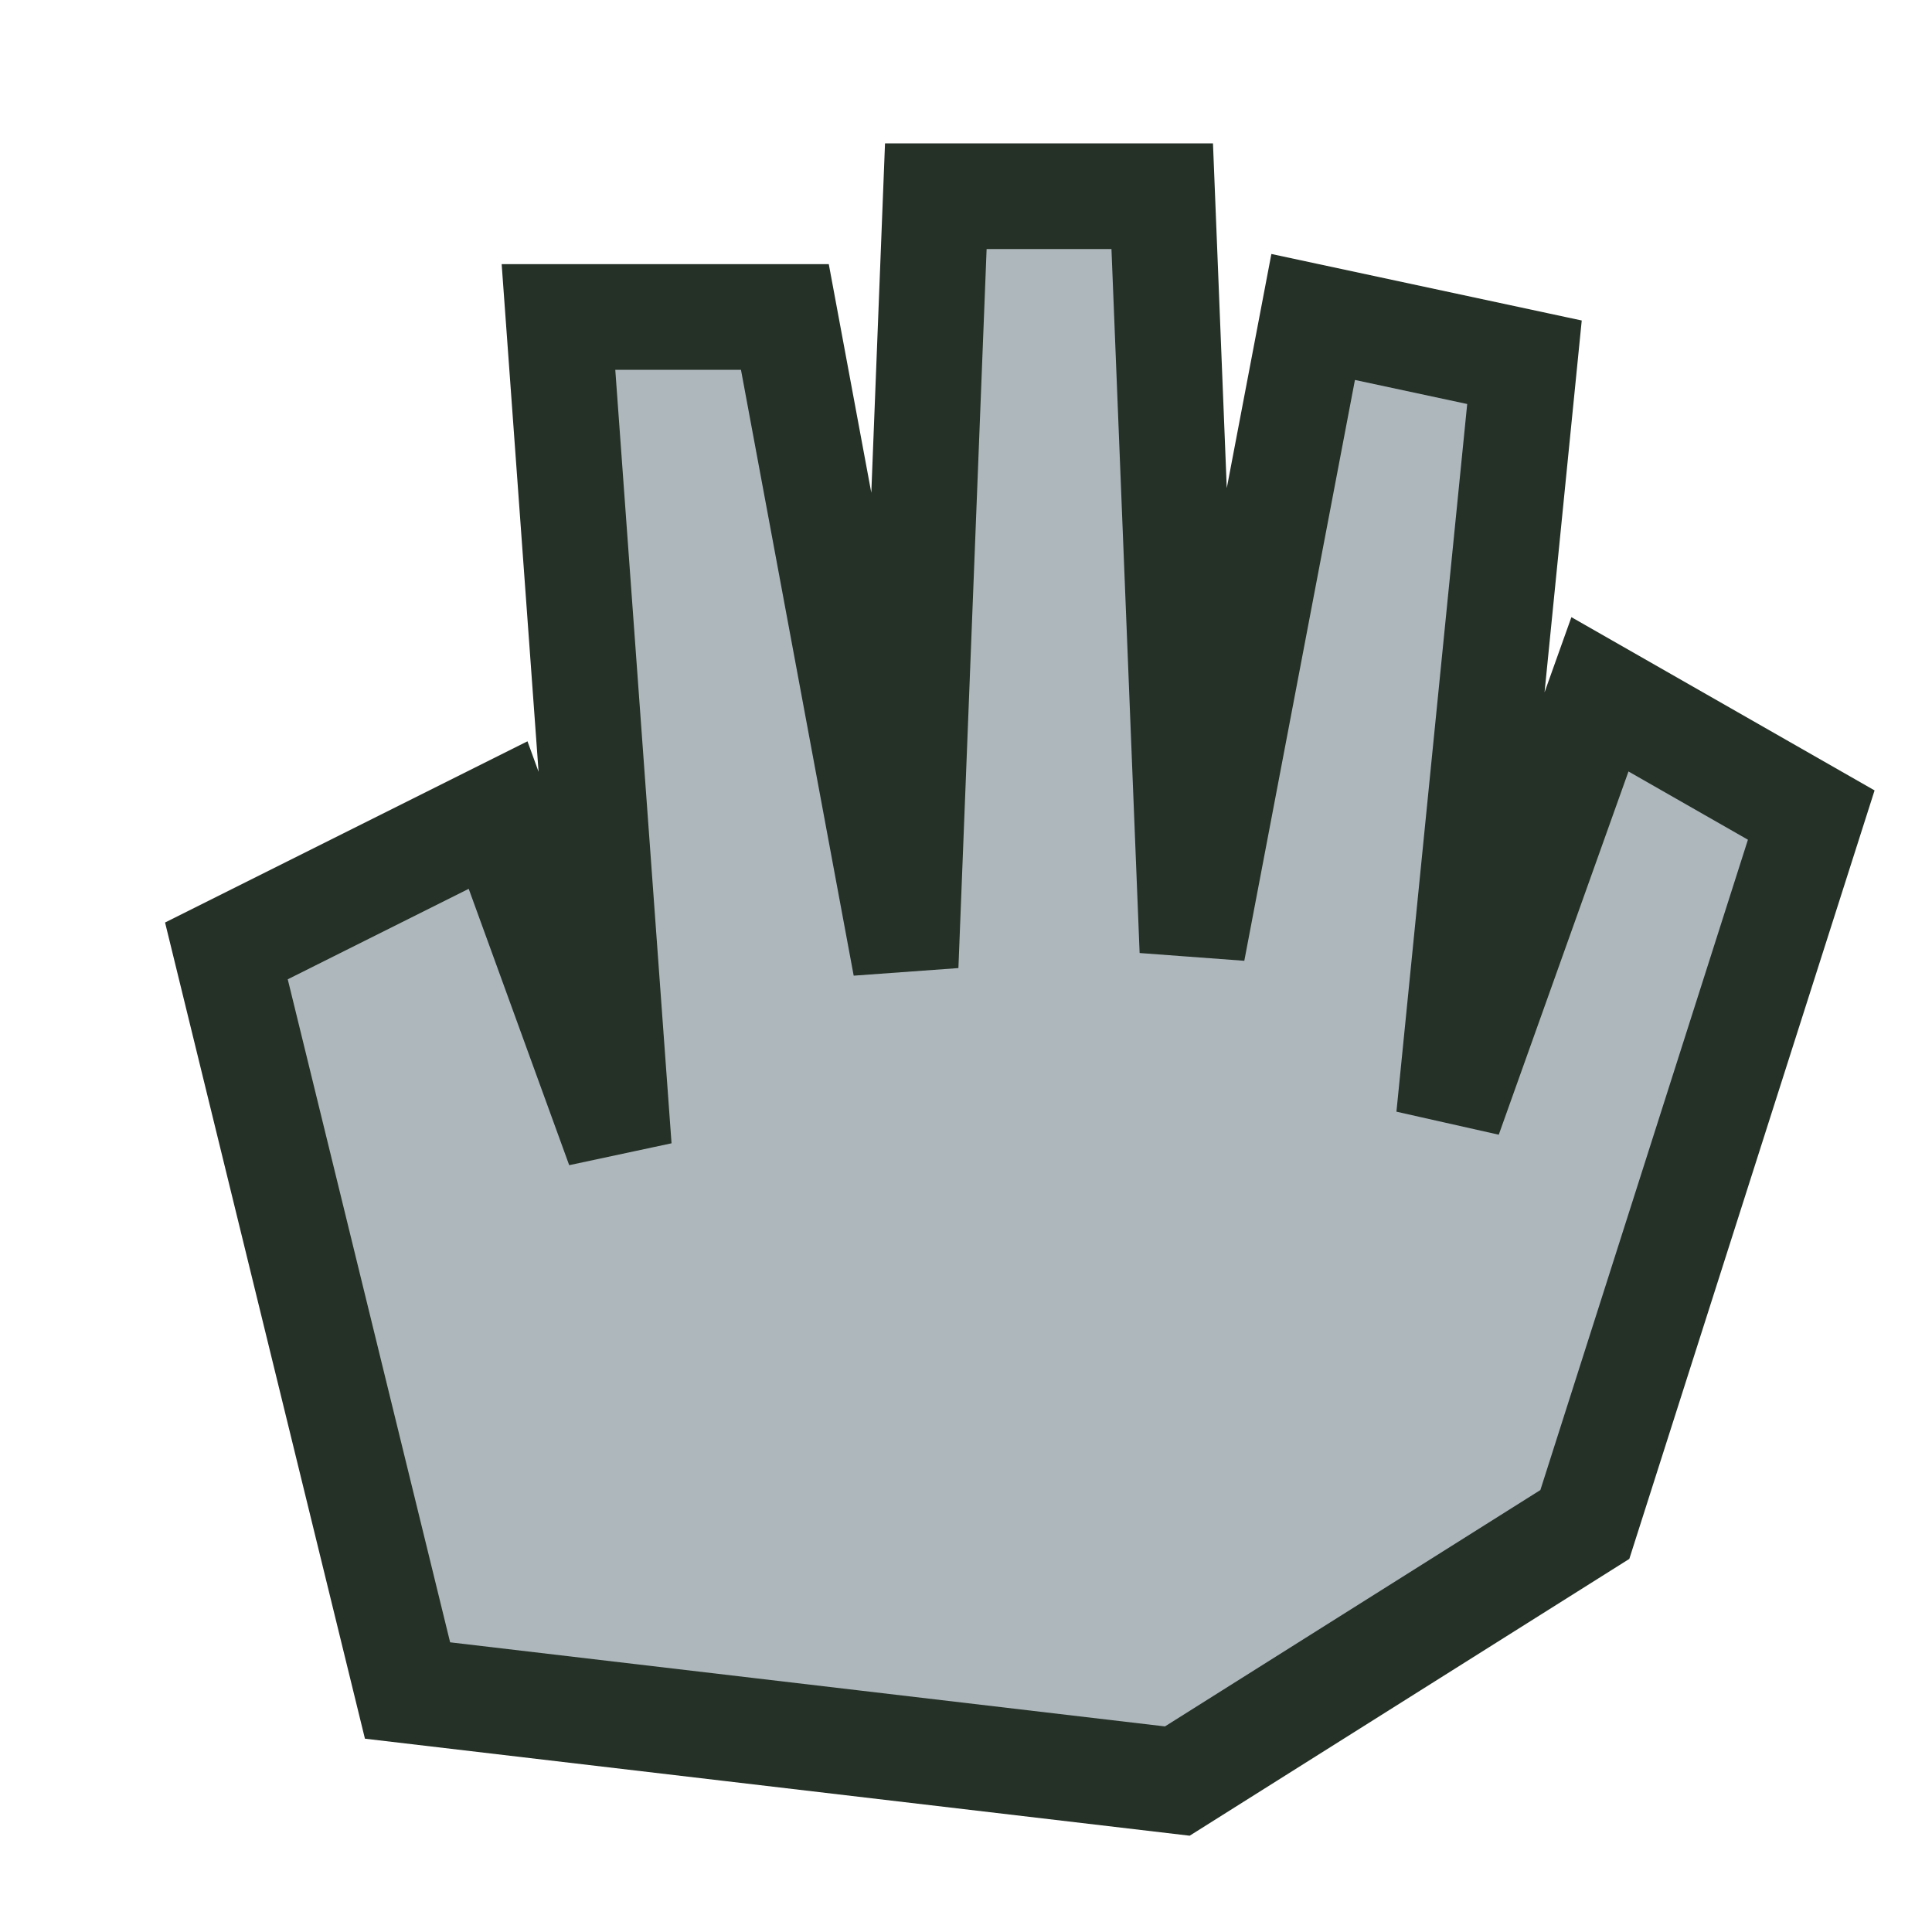
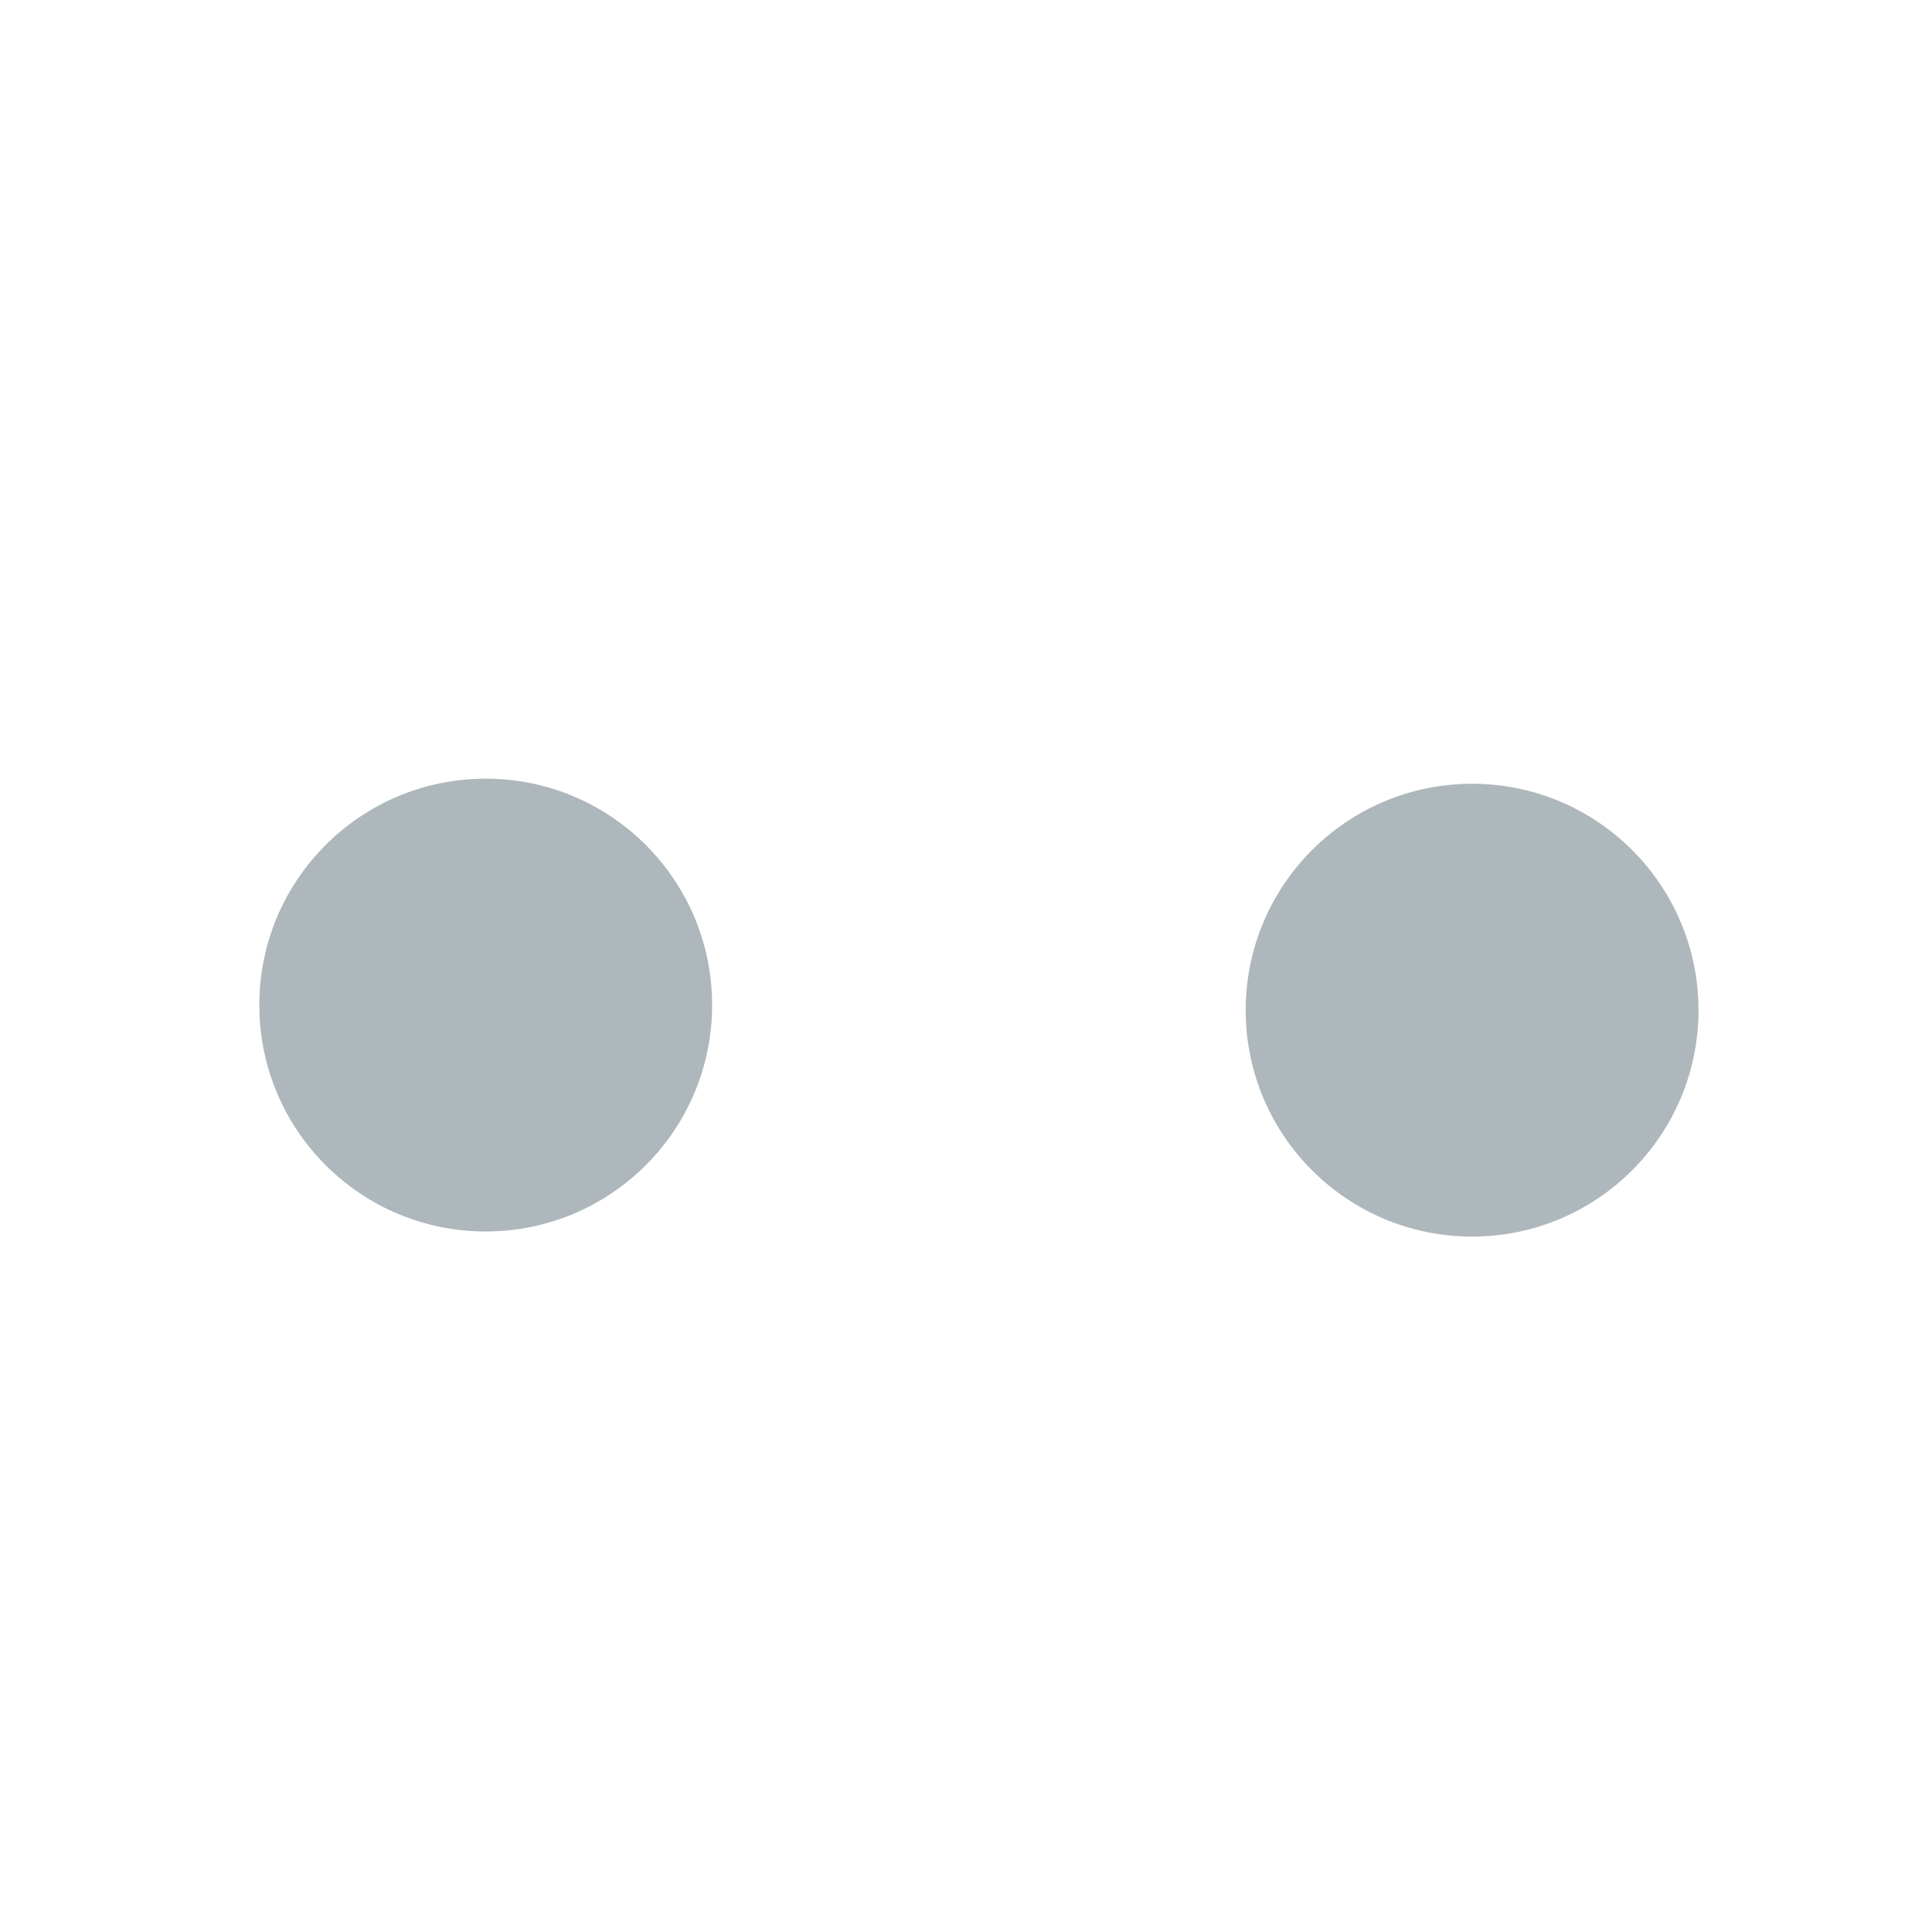
- <svg xmlns="http://www.w3.org/2000/svg" viewBox="0 0 128 128">
-   <path id="gloves-stone" d="M27 112 15 63l18-9 8 22-4-55h15l8 43 2-51h15l2 50 8-42 14 3-5 50 10-28 14 8-15 47-27 17z" fill="#aeb7bc" stroke="#253027" stroke-width="7" />
+ <svg xmlns="http://www.w3.org/2000/svg" viewBox="0 0 128 128" version="1.1" id="svg1">
+   <defs id="defs1" />
+   <circle id="gold-glove" r="15" fill="#f6c945" cx="32.18" cy="66.589" style="fill:#aeb7bc;fill-opacity:1;stroke-width:1.667" />
+   <circle id="gold-glove-9" r="15" fill="#f6c945" cx="97.53" cy="66.927" style="fill:#aeb7bc;fill-opacity:1;stroke-width:1.667" />
</svg>
